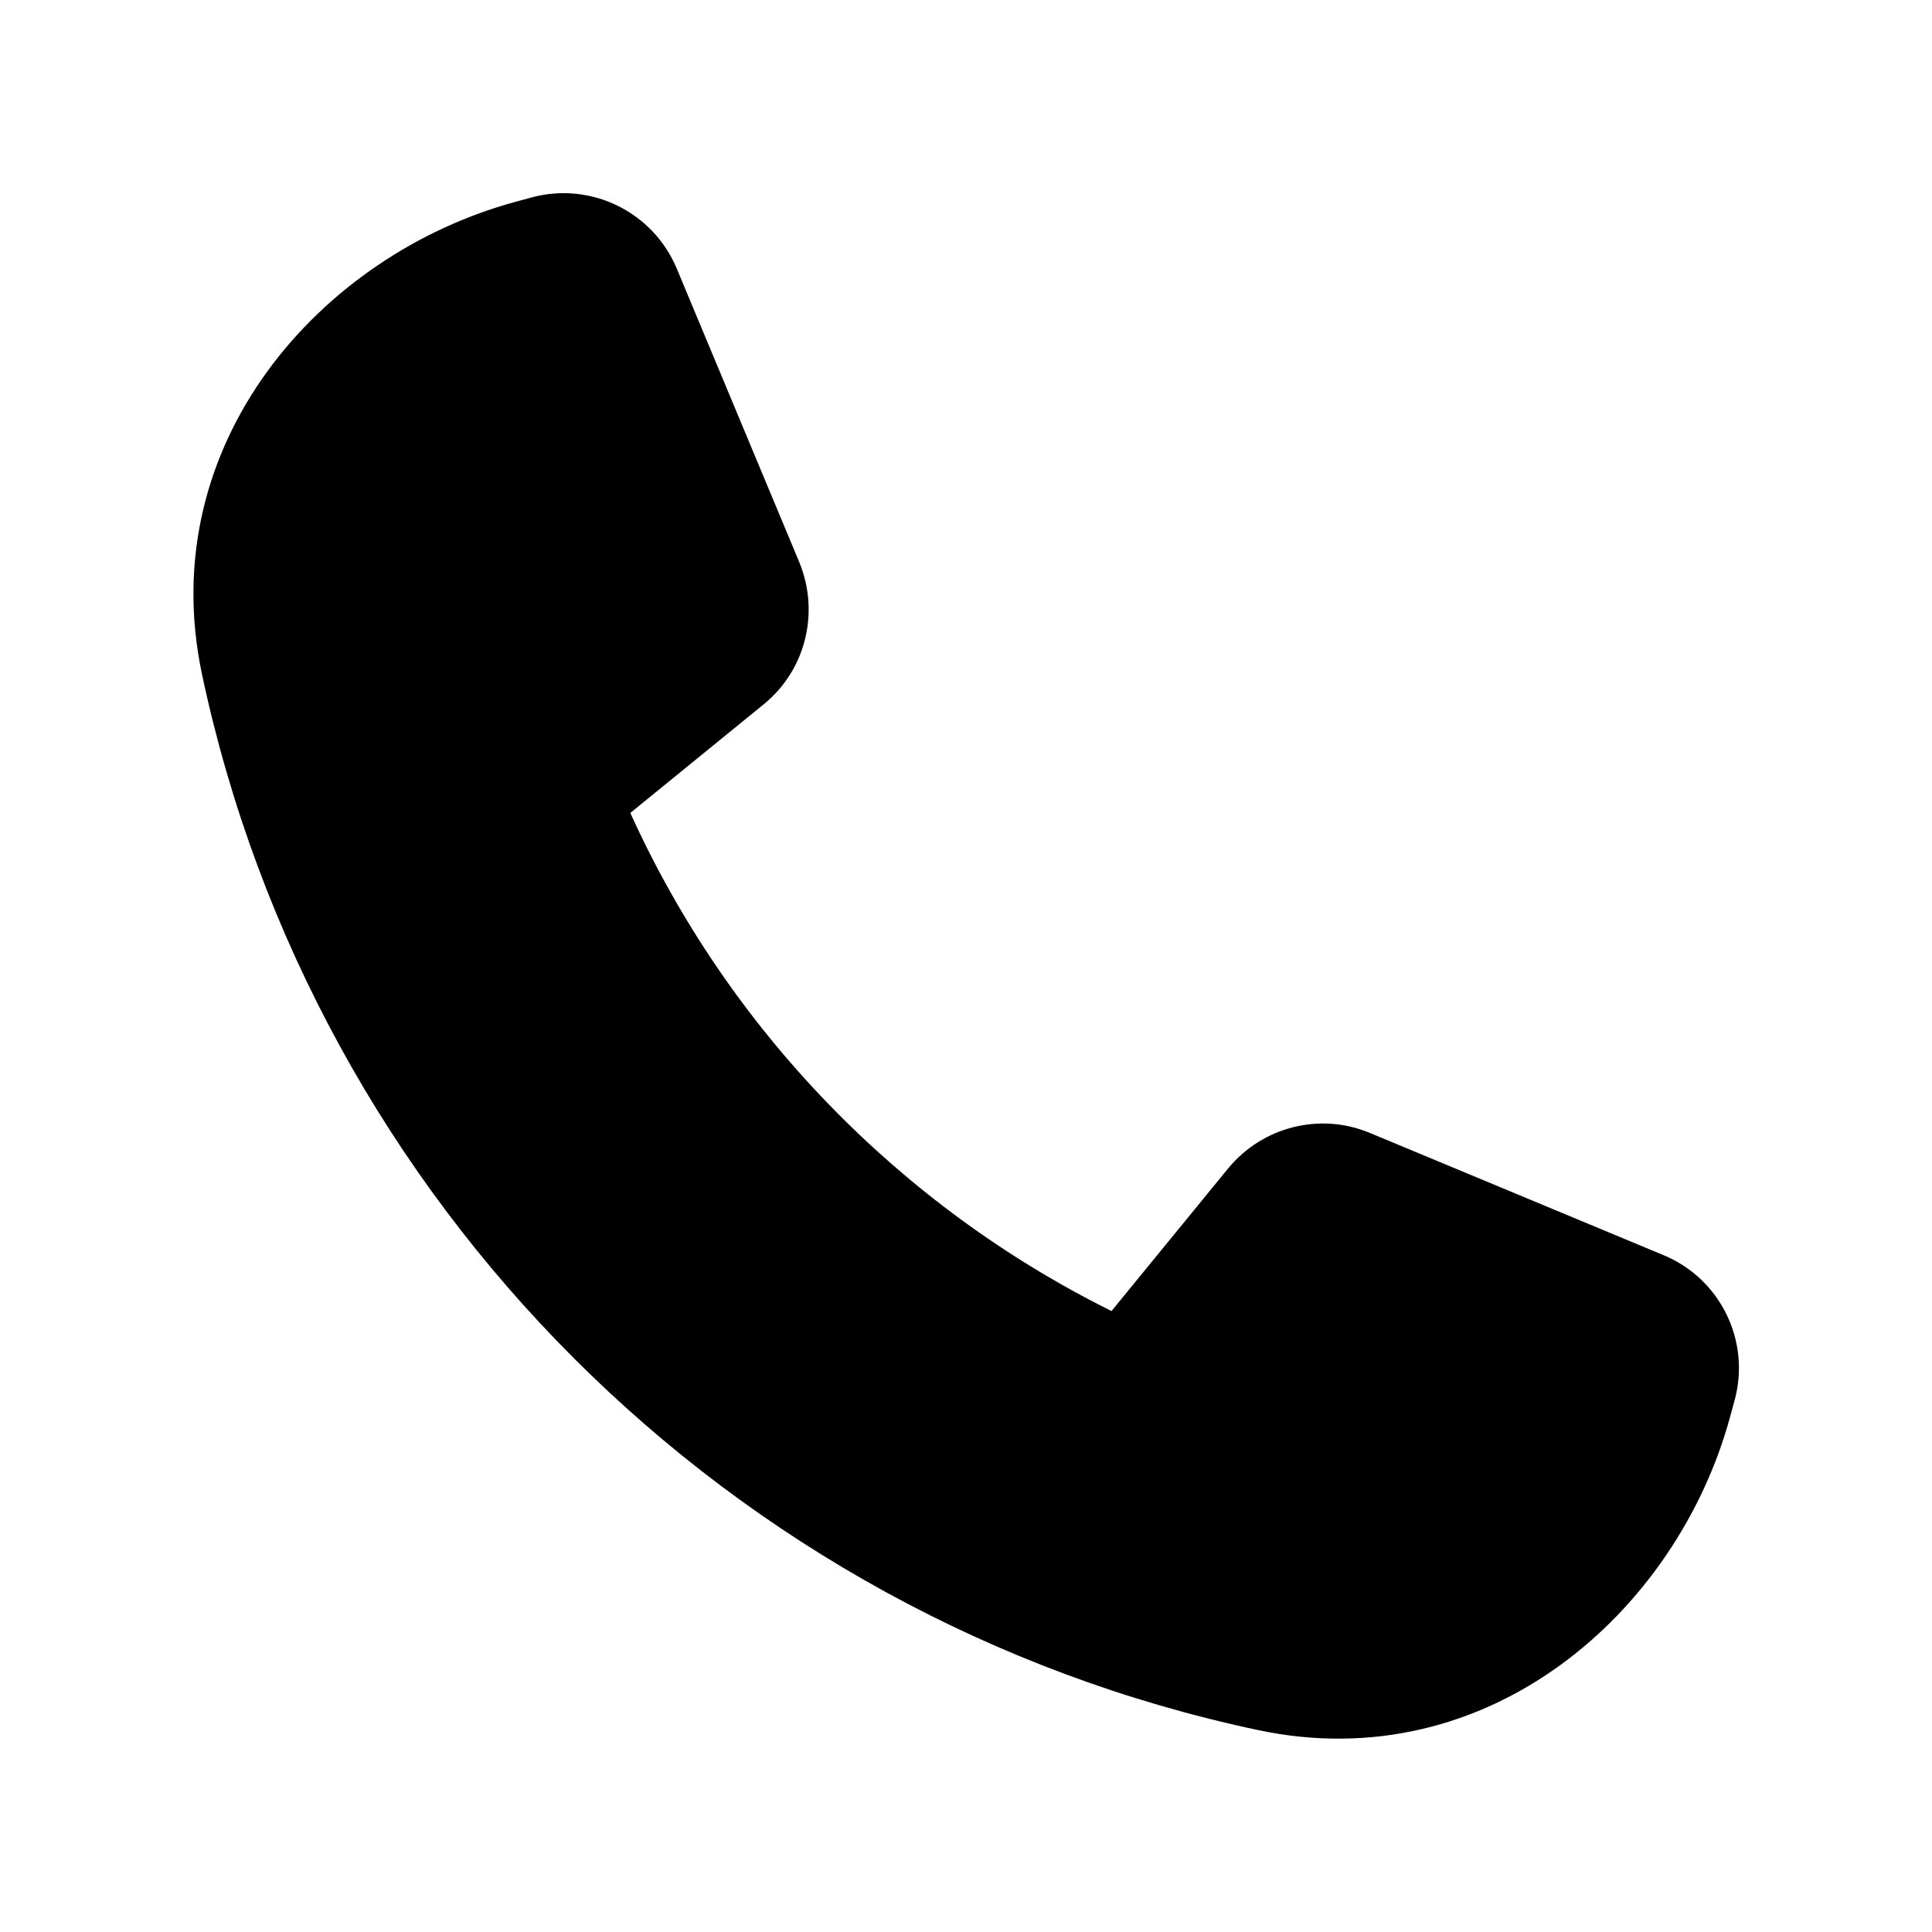
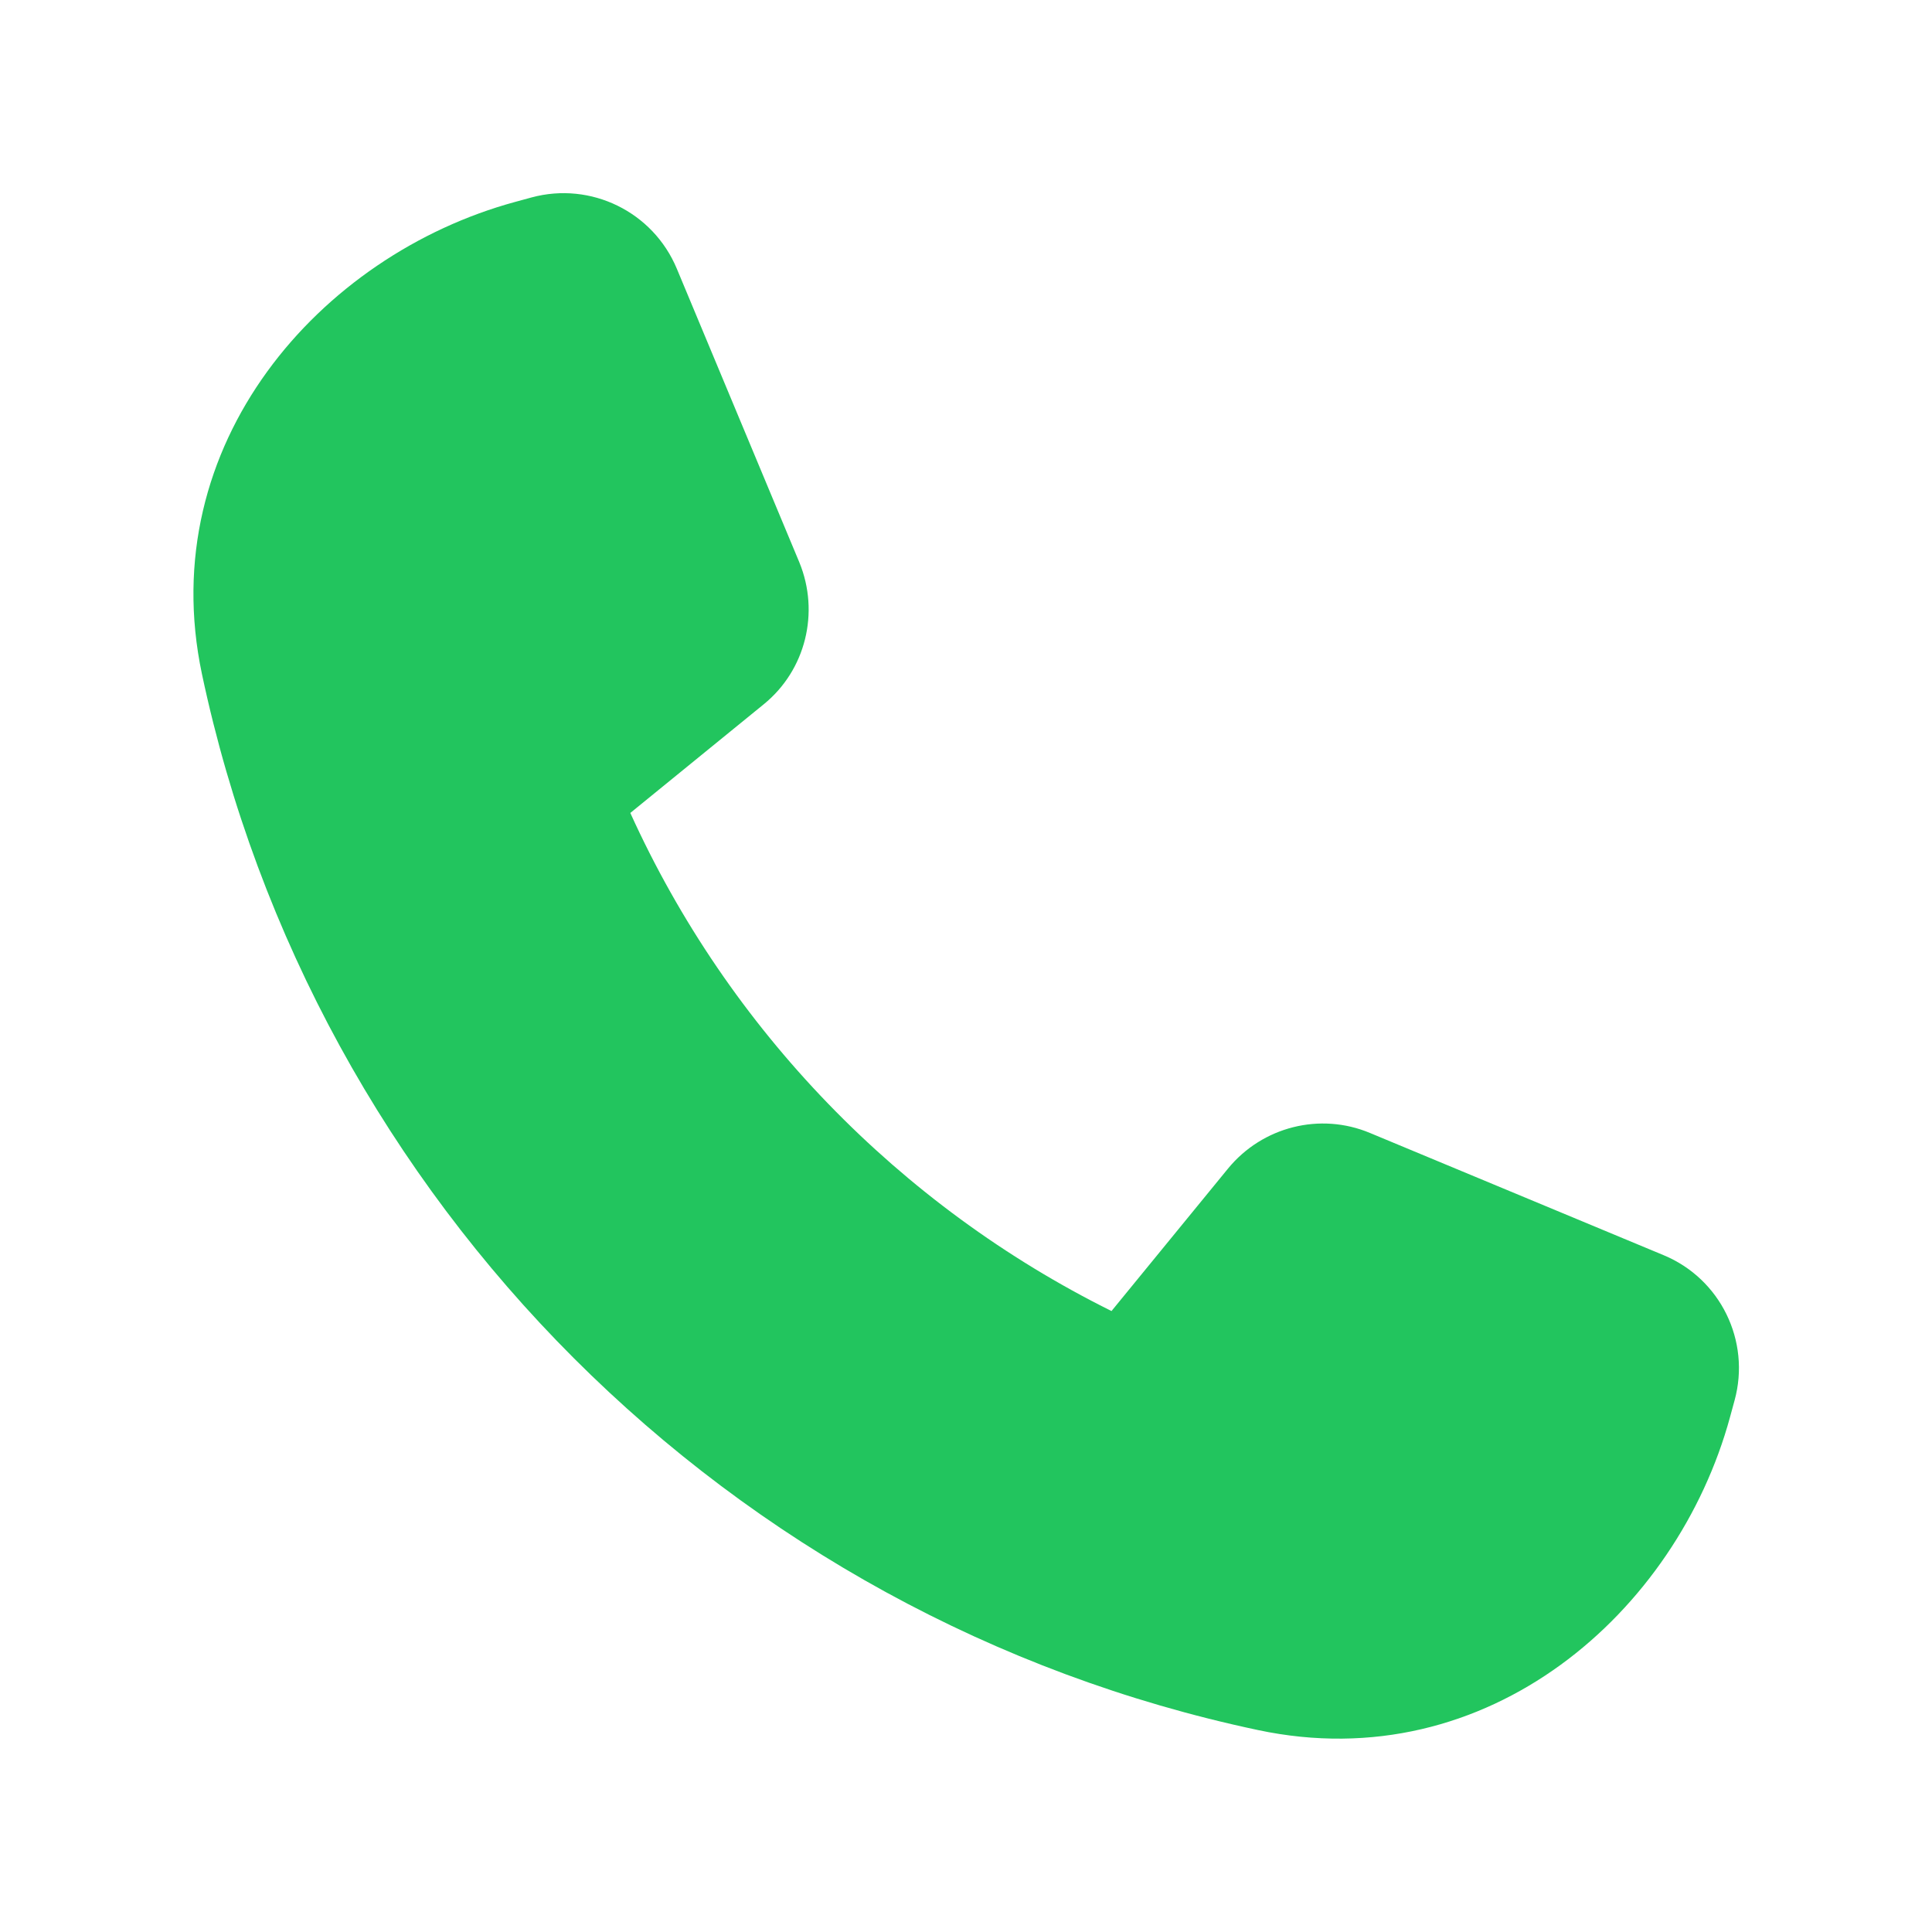
- <svg xmlns="http://www.w3.org/2000/svg" viewBox="0 0 640 640" width="56" height="56" fill="currentColor">
+ <svg xmlns="http://www.w3.org/2000/svg" viewBox="0 0 640 640" width="56" height="56" fill="#22C55E">
  <path d="M224.2 89C216.3 70.1 195.7 60.1 176.1 65.4L170.6 66.9C106 84.5 50.8 147.1 66.9 223.3C104 398.3 241.7 536 416.7 573.1C493 589.3 555.5 534 573.1 469.4L574.6 463.9C580 444.2 569.9 423.6 551.1 415.8L453.8 375.3C437.3 368.4 418.2 373.2 406.8 387.1L368.2 434.3C297.9 399.4 241.3 341 208.8 269.3L253 233.3C266.9 222 271.6 202.9 264.8 186.3L224.2 89z" />
</svg>
